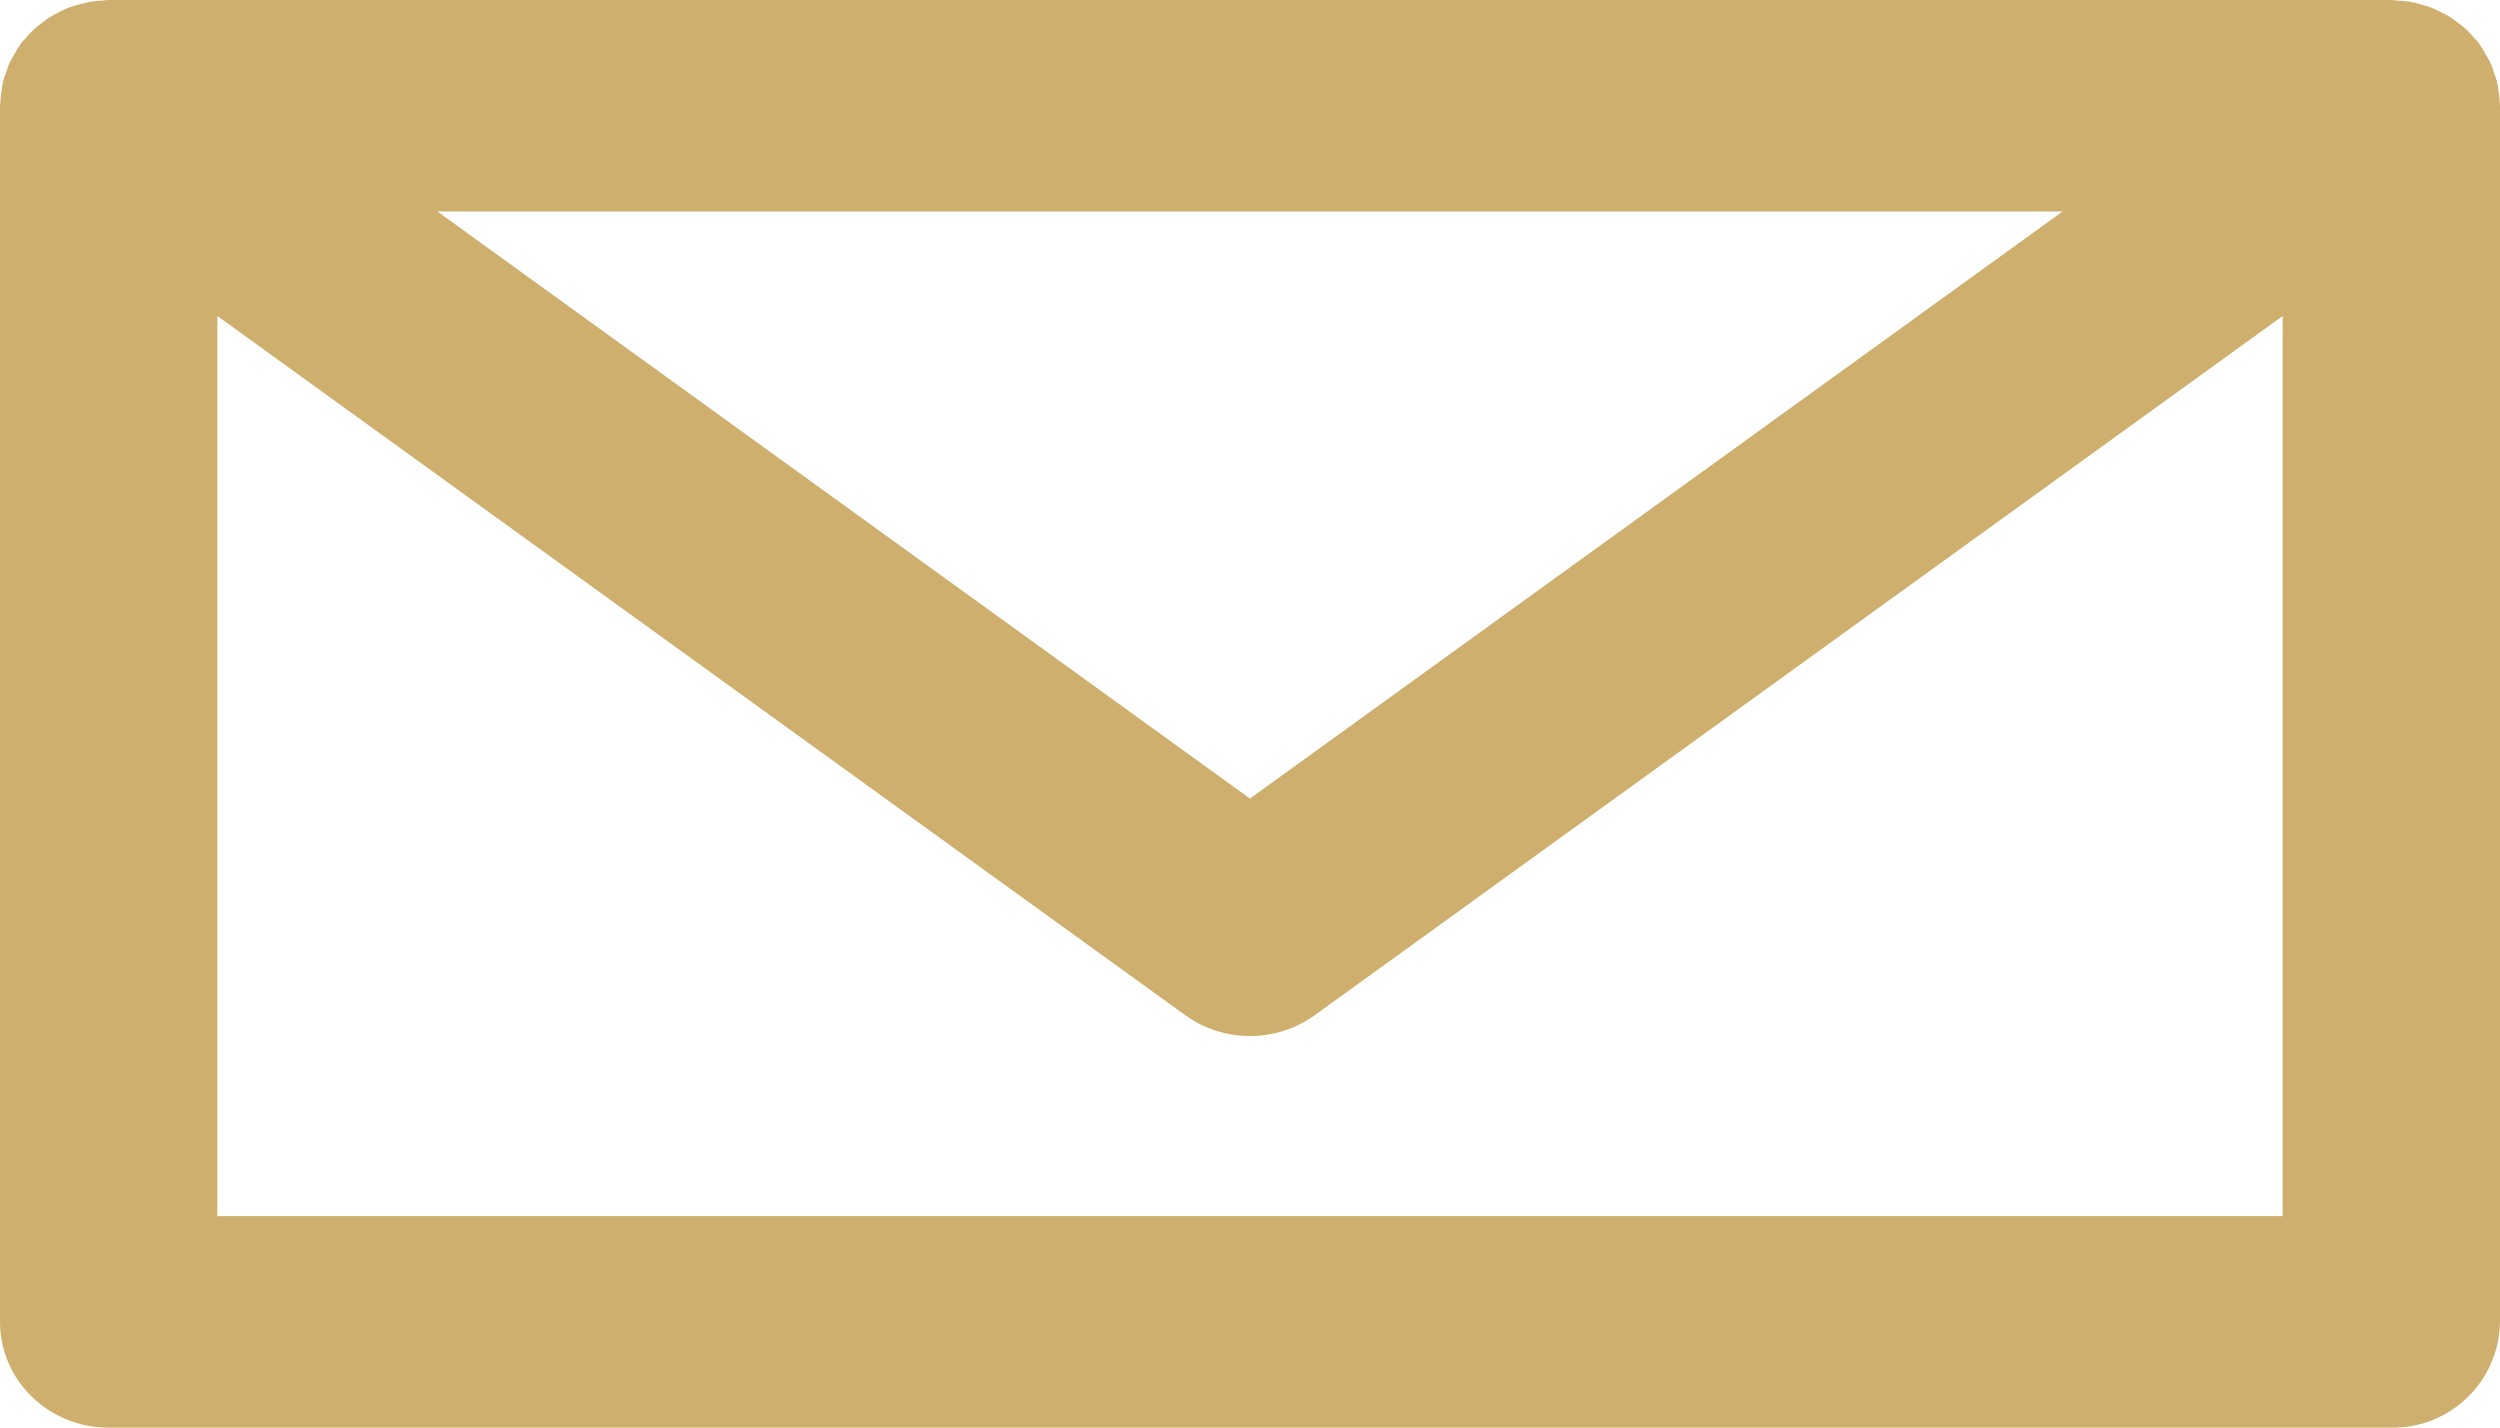
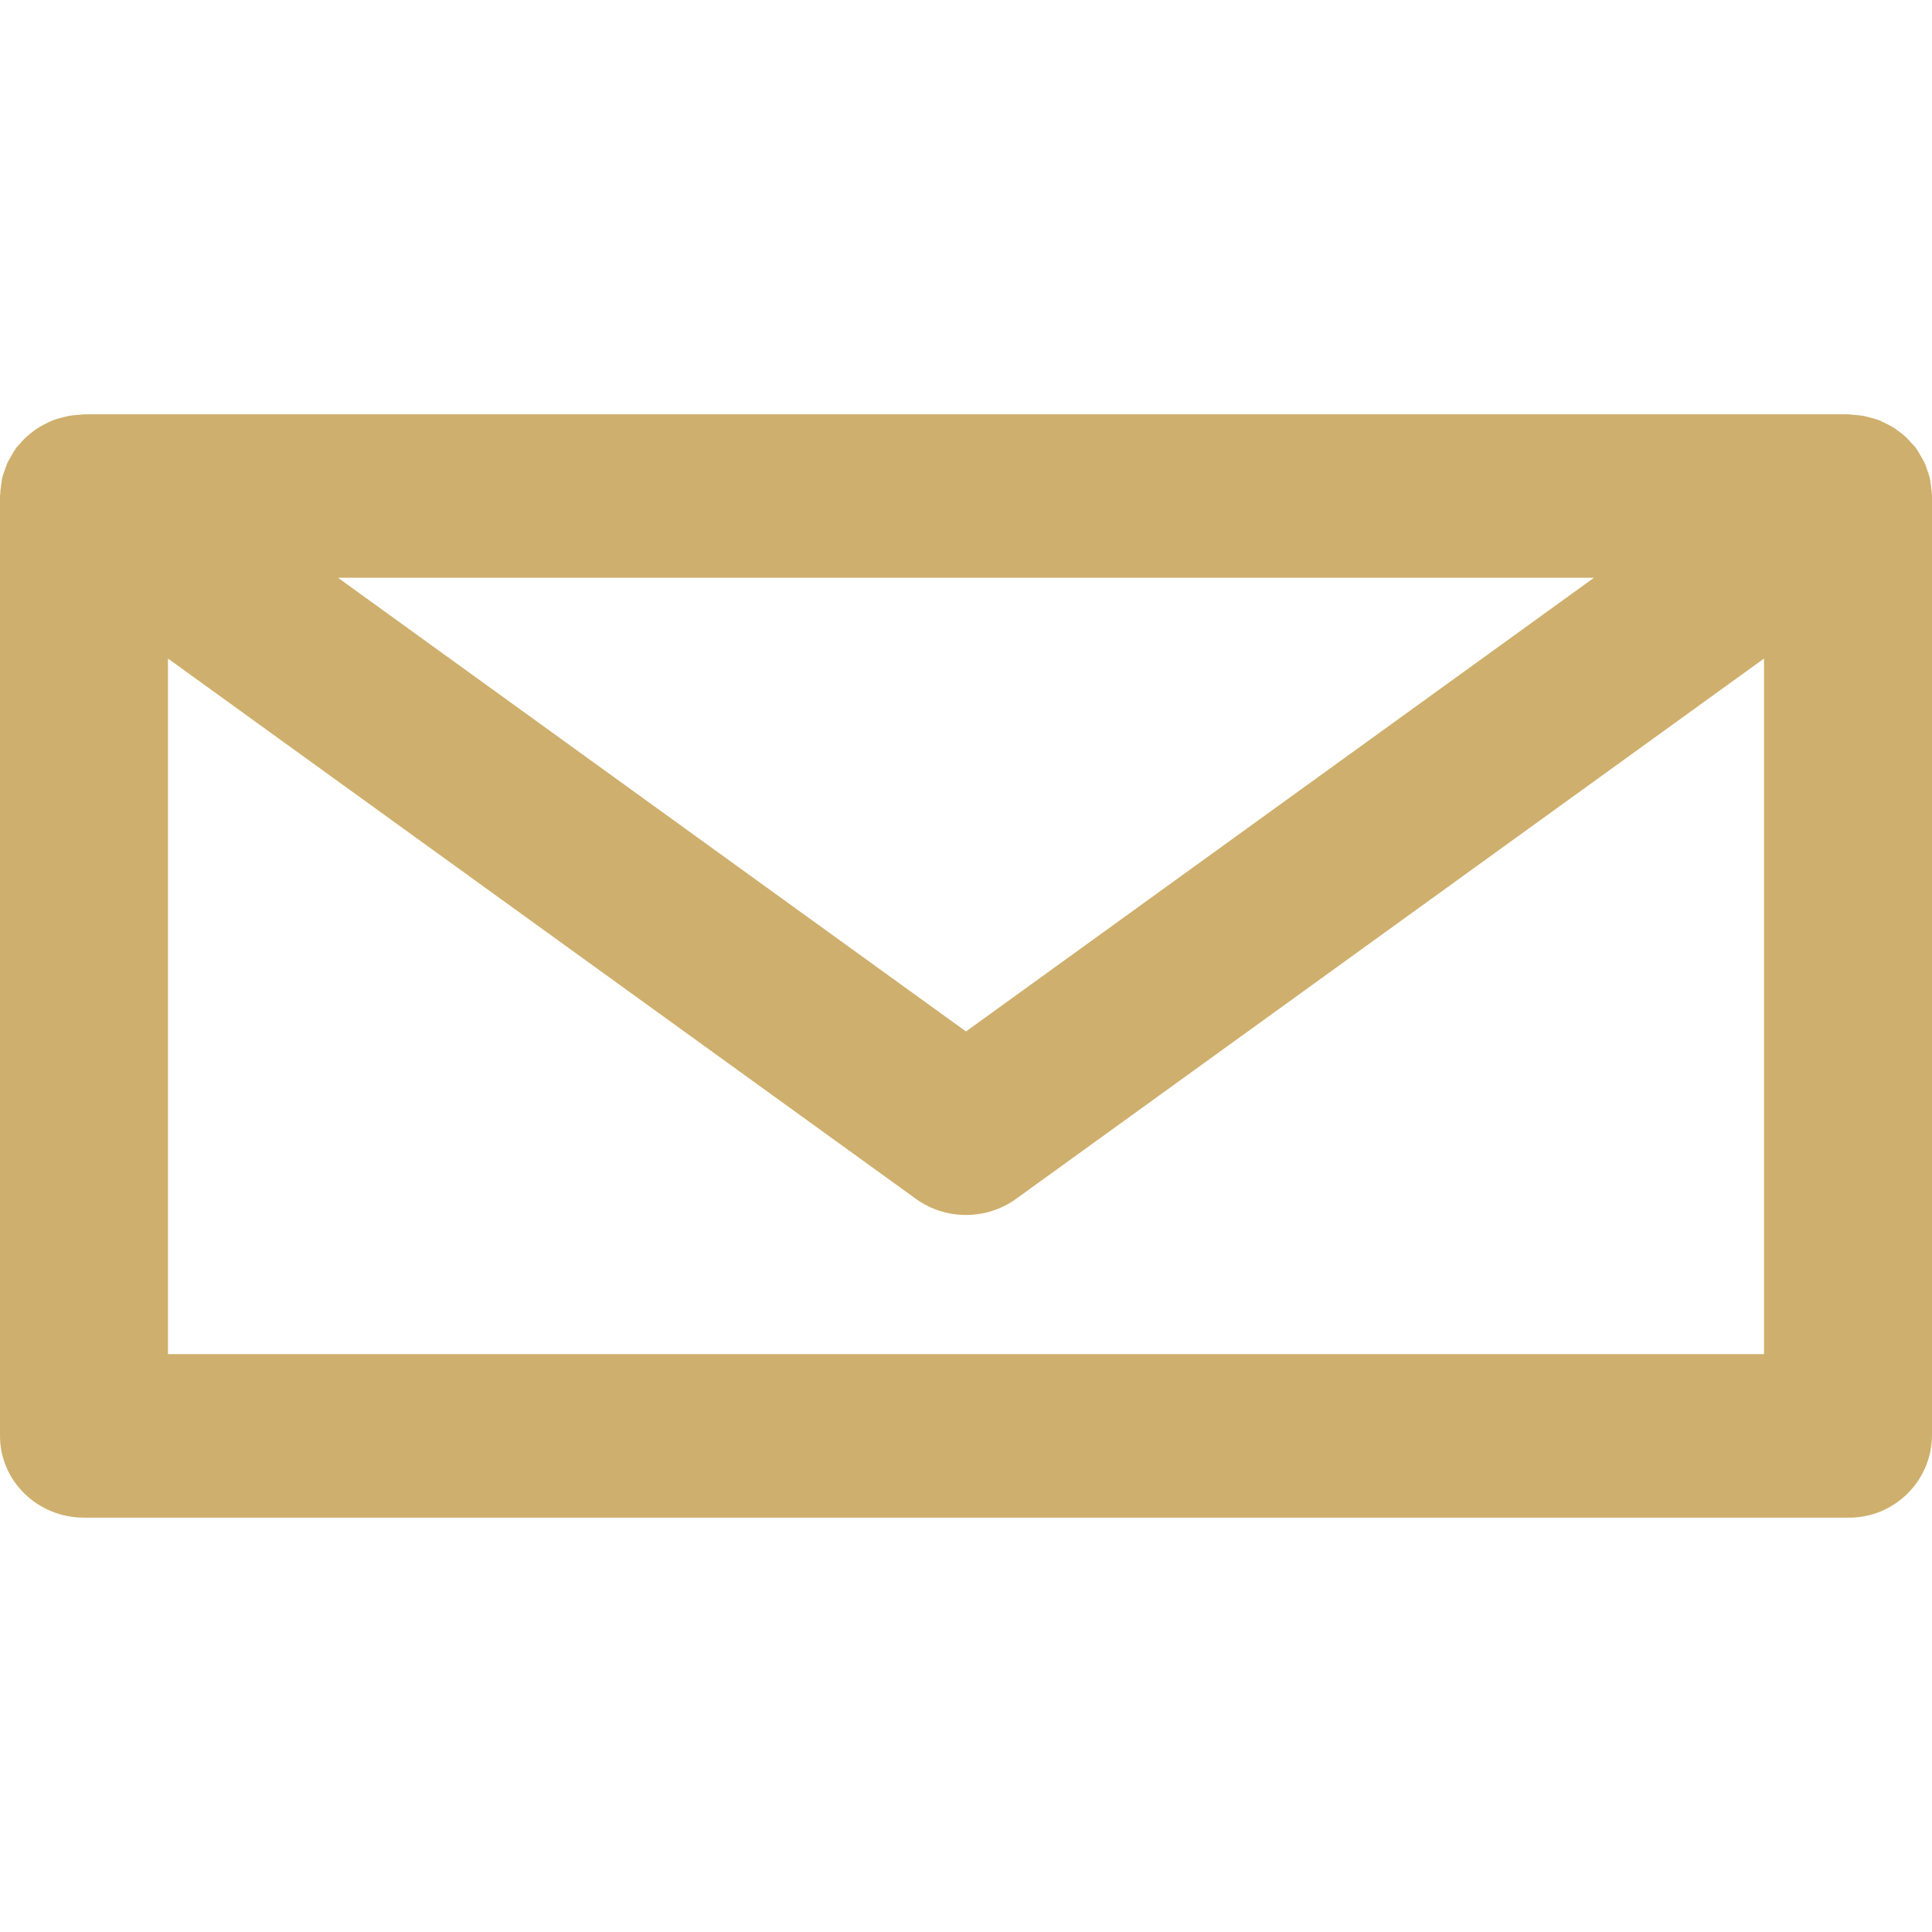
- <svg xmlns="http://www.w3.org/2000/svg" width="28.007" height="15.994" viewBox="246 0 28.007 15.994">
+ <svg xmlns="http://www.w3.org/2000/svg" width="20" height="20" viewBox="246 0 28.007 15.994">
  <path d="M274.005 1.159a.636.636 0 0 0-.004-.053l-.008-.063a5.559 5.559 0 0 1-.002-.016 1.149 1.149 0 0 1-.003-.02l-.001-.011a.66.66 0 0 0-.011-.07.775.775 0 0 0-.026-.084 2.633 2.633 0 0 1-.01-.027c-.012-.037-.023-.075-.04-.11a.602.602 0 0 0-.032-.06 1.416 1.416 0 0 1-.017-.03 55.596 55.596 0 0 0-.01-.017.993.993 0 0 0-.06-.098.075.075 0 0 1-.006-.008l-.008-.013a.301.301 0 0 0-.03-.034.399.399 0 0 1-.025-.025 18.315 18.315 0 0 1-.014-.016 1.048 1.048 0 0 0-.073-.078 1.054 1.054 0 0 0-.084-.068 25.014 25.014 0 0 1-.008-.006l-.017-.012a.914.914 0 0 0-.077-.054 1.127 1.127 0 0 0-.106-.056 3.228 3.228 0 0 0-.018-.01.982.982 0 0 0-.087-.038 1.043 1.043 0 0 0-.094-.029 6.062 6.062 0 0 1-.022-.006c-.037-.01-.073-.02-.11-.026-.045-.008-.09-.01-.135-.014a.414.414 0 0 1-.032-.003c-.015-.002-.03-.004-.046-.004h-25.571c-.016 0-.031.002-.046.004a.424.424 0 0 1-.033.003c-.044.004-.089.006-.133.014a.857.857 0 0 0-.085.02 6.053 6.053 0 0 0-.026.006 9.92 9.92 0 0 1-.016.005 1.031 1.031 0 0 0-.1.03 1.023 1.023 0 0 0-.091.04 3.244 3.244 0 0 0-.014.008 118.824 118.824 0 0 1-.009.004 1.119 1.119 0 0 0-.097.052c-.033.02-.063.043-.094.066-.031.024-.062.047-.091.074a1.05 1.05 0 0 0-.077.08 23.81 23.81 0 0 1-.011.014l-.024.025a.306.306 0 0 0-.03.034c-.004.003-.007.008-.01.013a.081.081 0 0 1-.004.008c-.027.037-.048.075-.07.114l-.02.035a.569.569 0 0 0-.03.055.771.771 0 0 0-.03.082 2.266 2.266 0 0 1-.01.028l-.02.056a.596.596 0 0 0-.016.056.66.66 0 0 0-.01.07l-.005.031-.01.08a.667.667 0 0 0-.003.052l-.002.016a.067.067 0 0 0-.001.01v13.624c0 .654.545 1.185 1.218 1.185h25.571a1.202 1.202 0 0 0 1.218-1.185V1.185l-.002-.026Zm-25.57 12.465V3.54l10.843 7.833c.215.156.47.233.725.233.256 0 .51-.077.726-.233l10.843-7.833v10.084h-23.137Zm20.672-11.255-9.104 6.577-9.103-6.577h18.207Zm4.761-1.725-.002-.004m-.13-.195V.444" fill="rgba(207, 175, 109, 1)" fill-rule="evenodd" data-name="mail" />
</svg>
